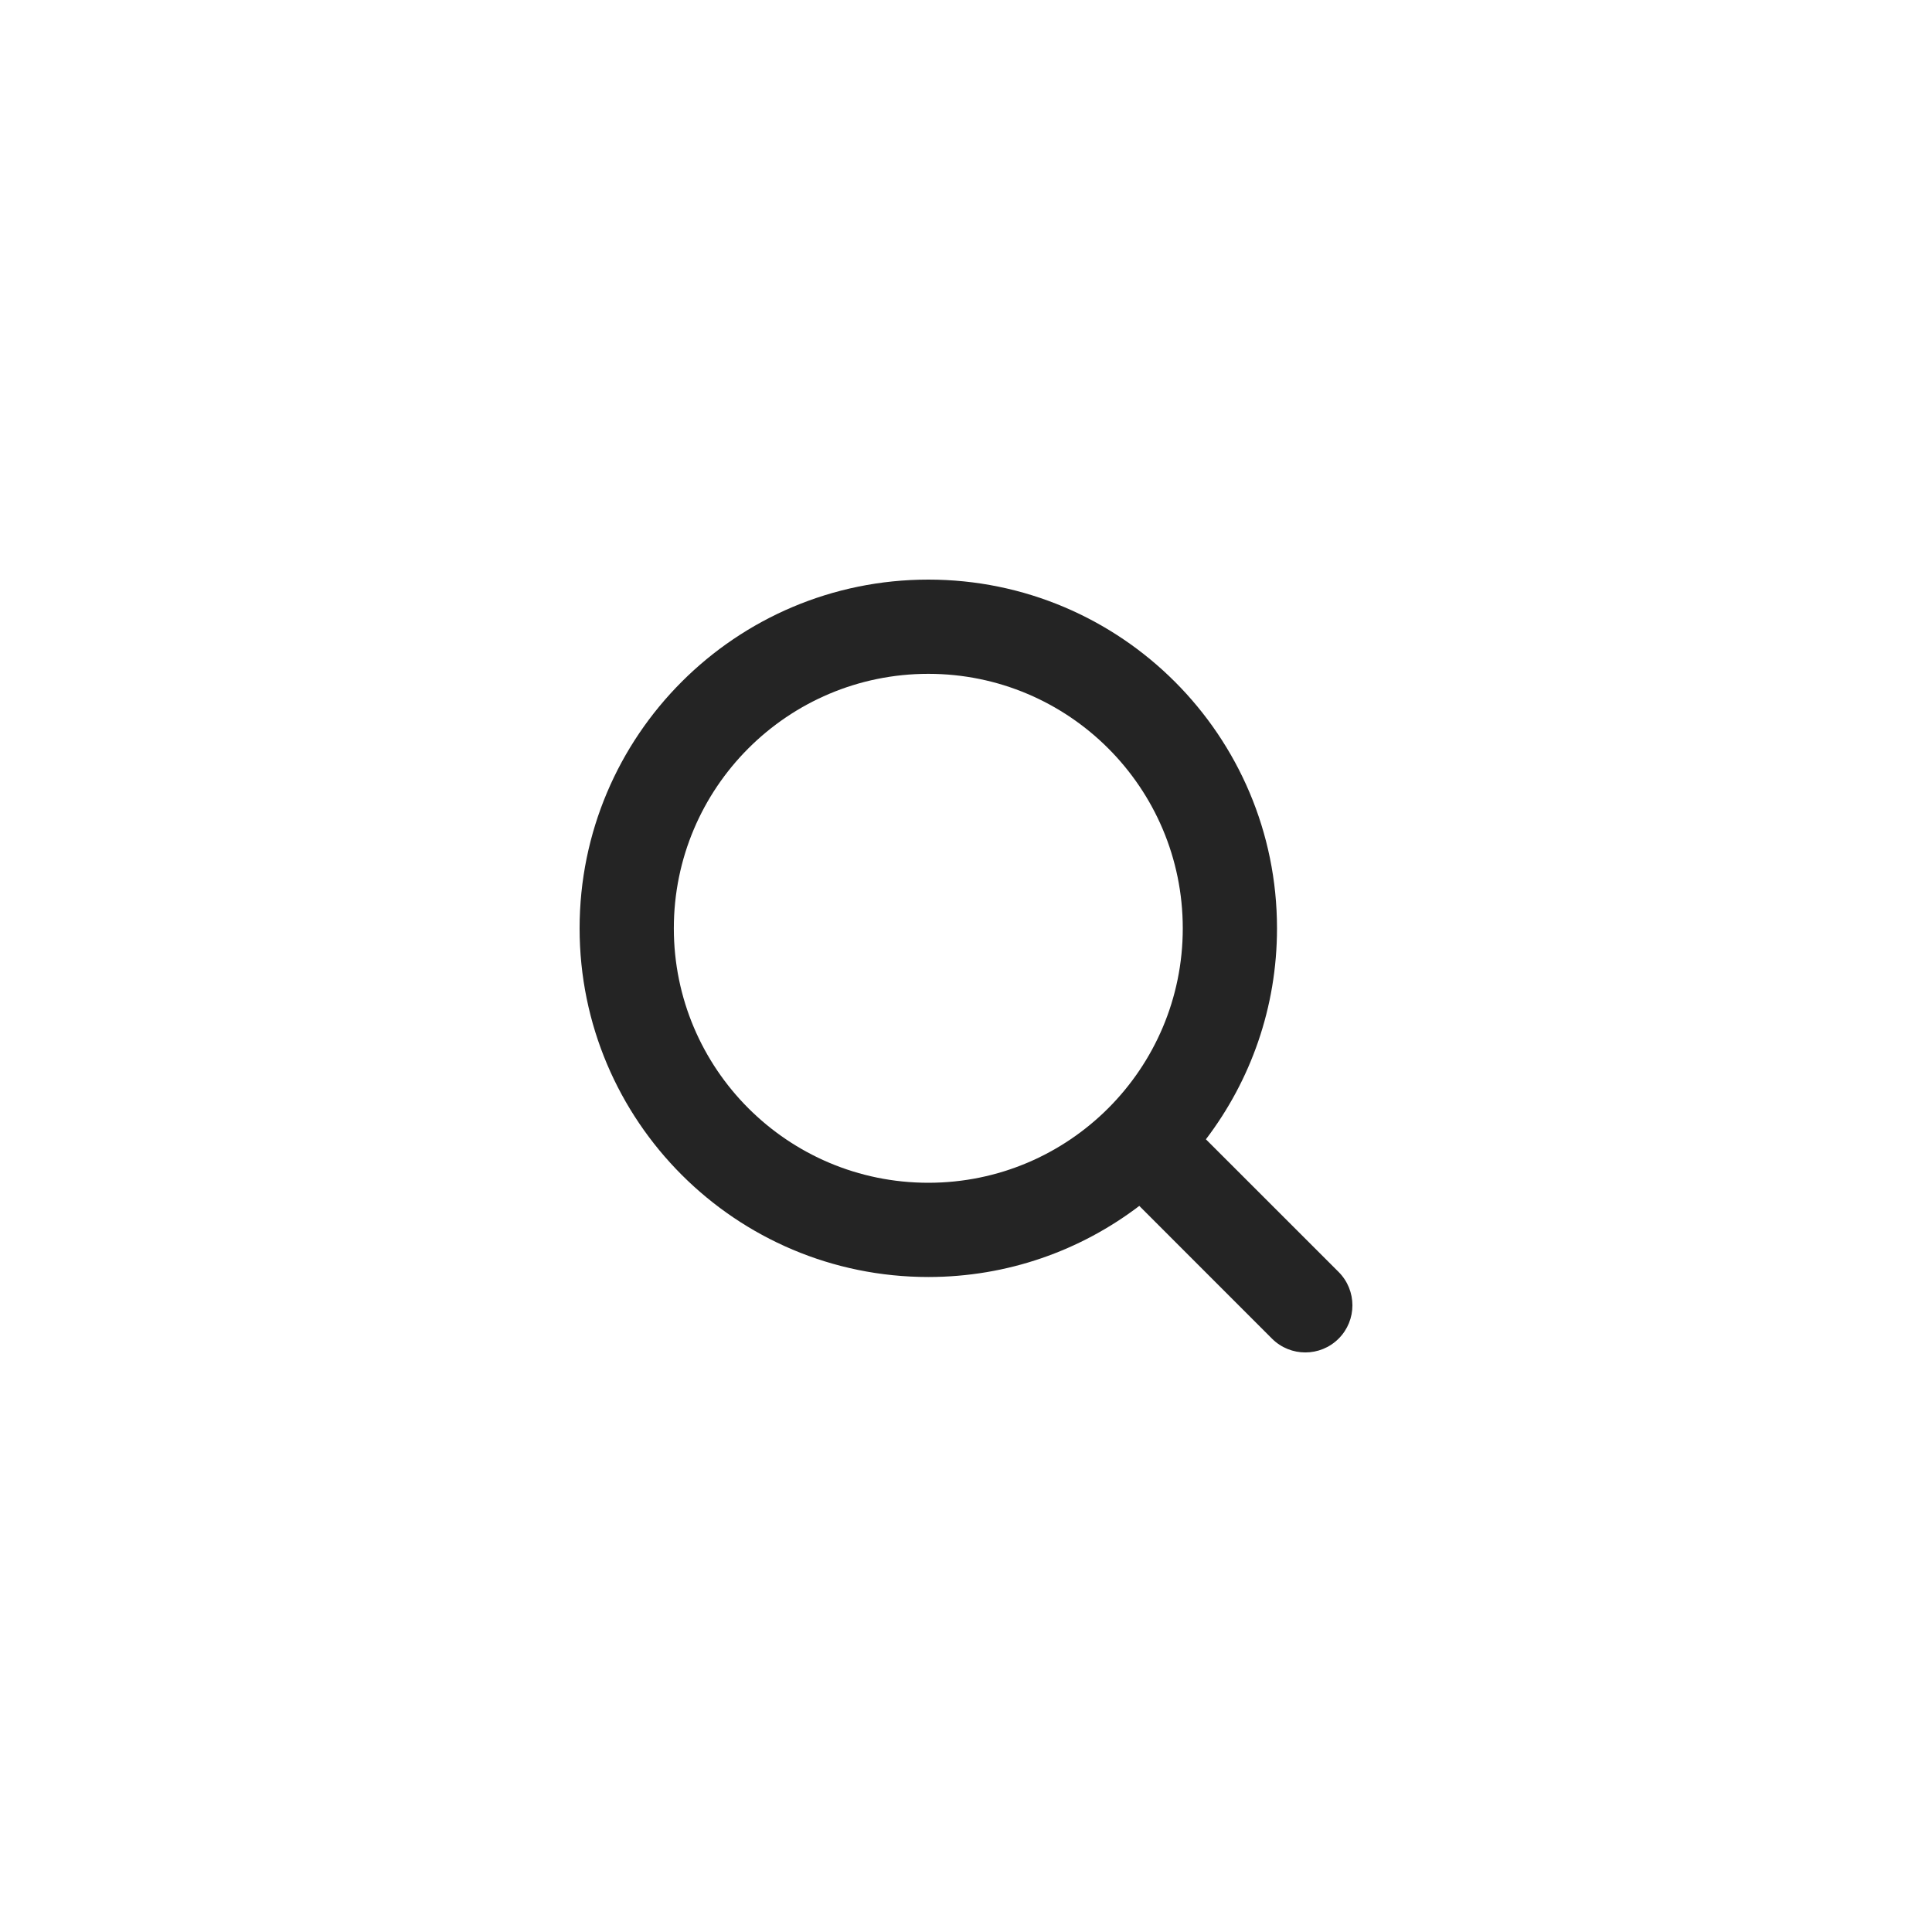
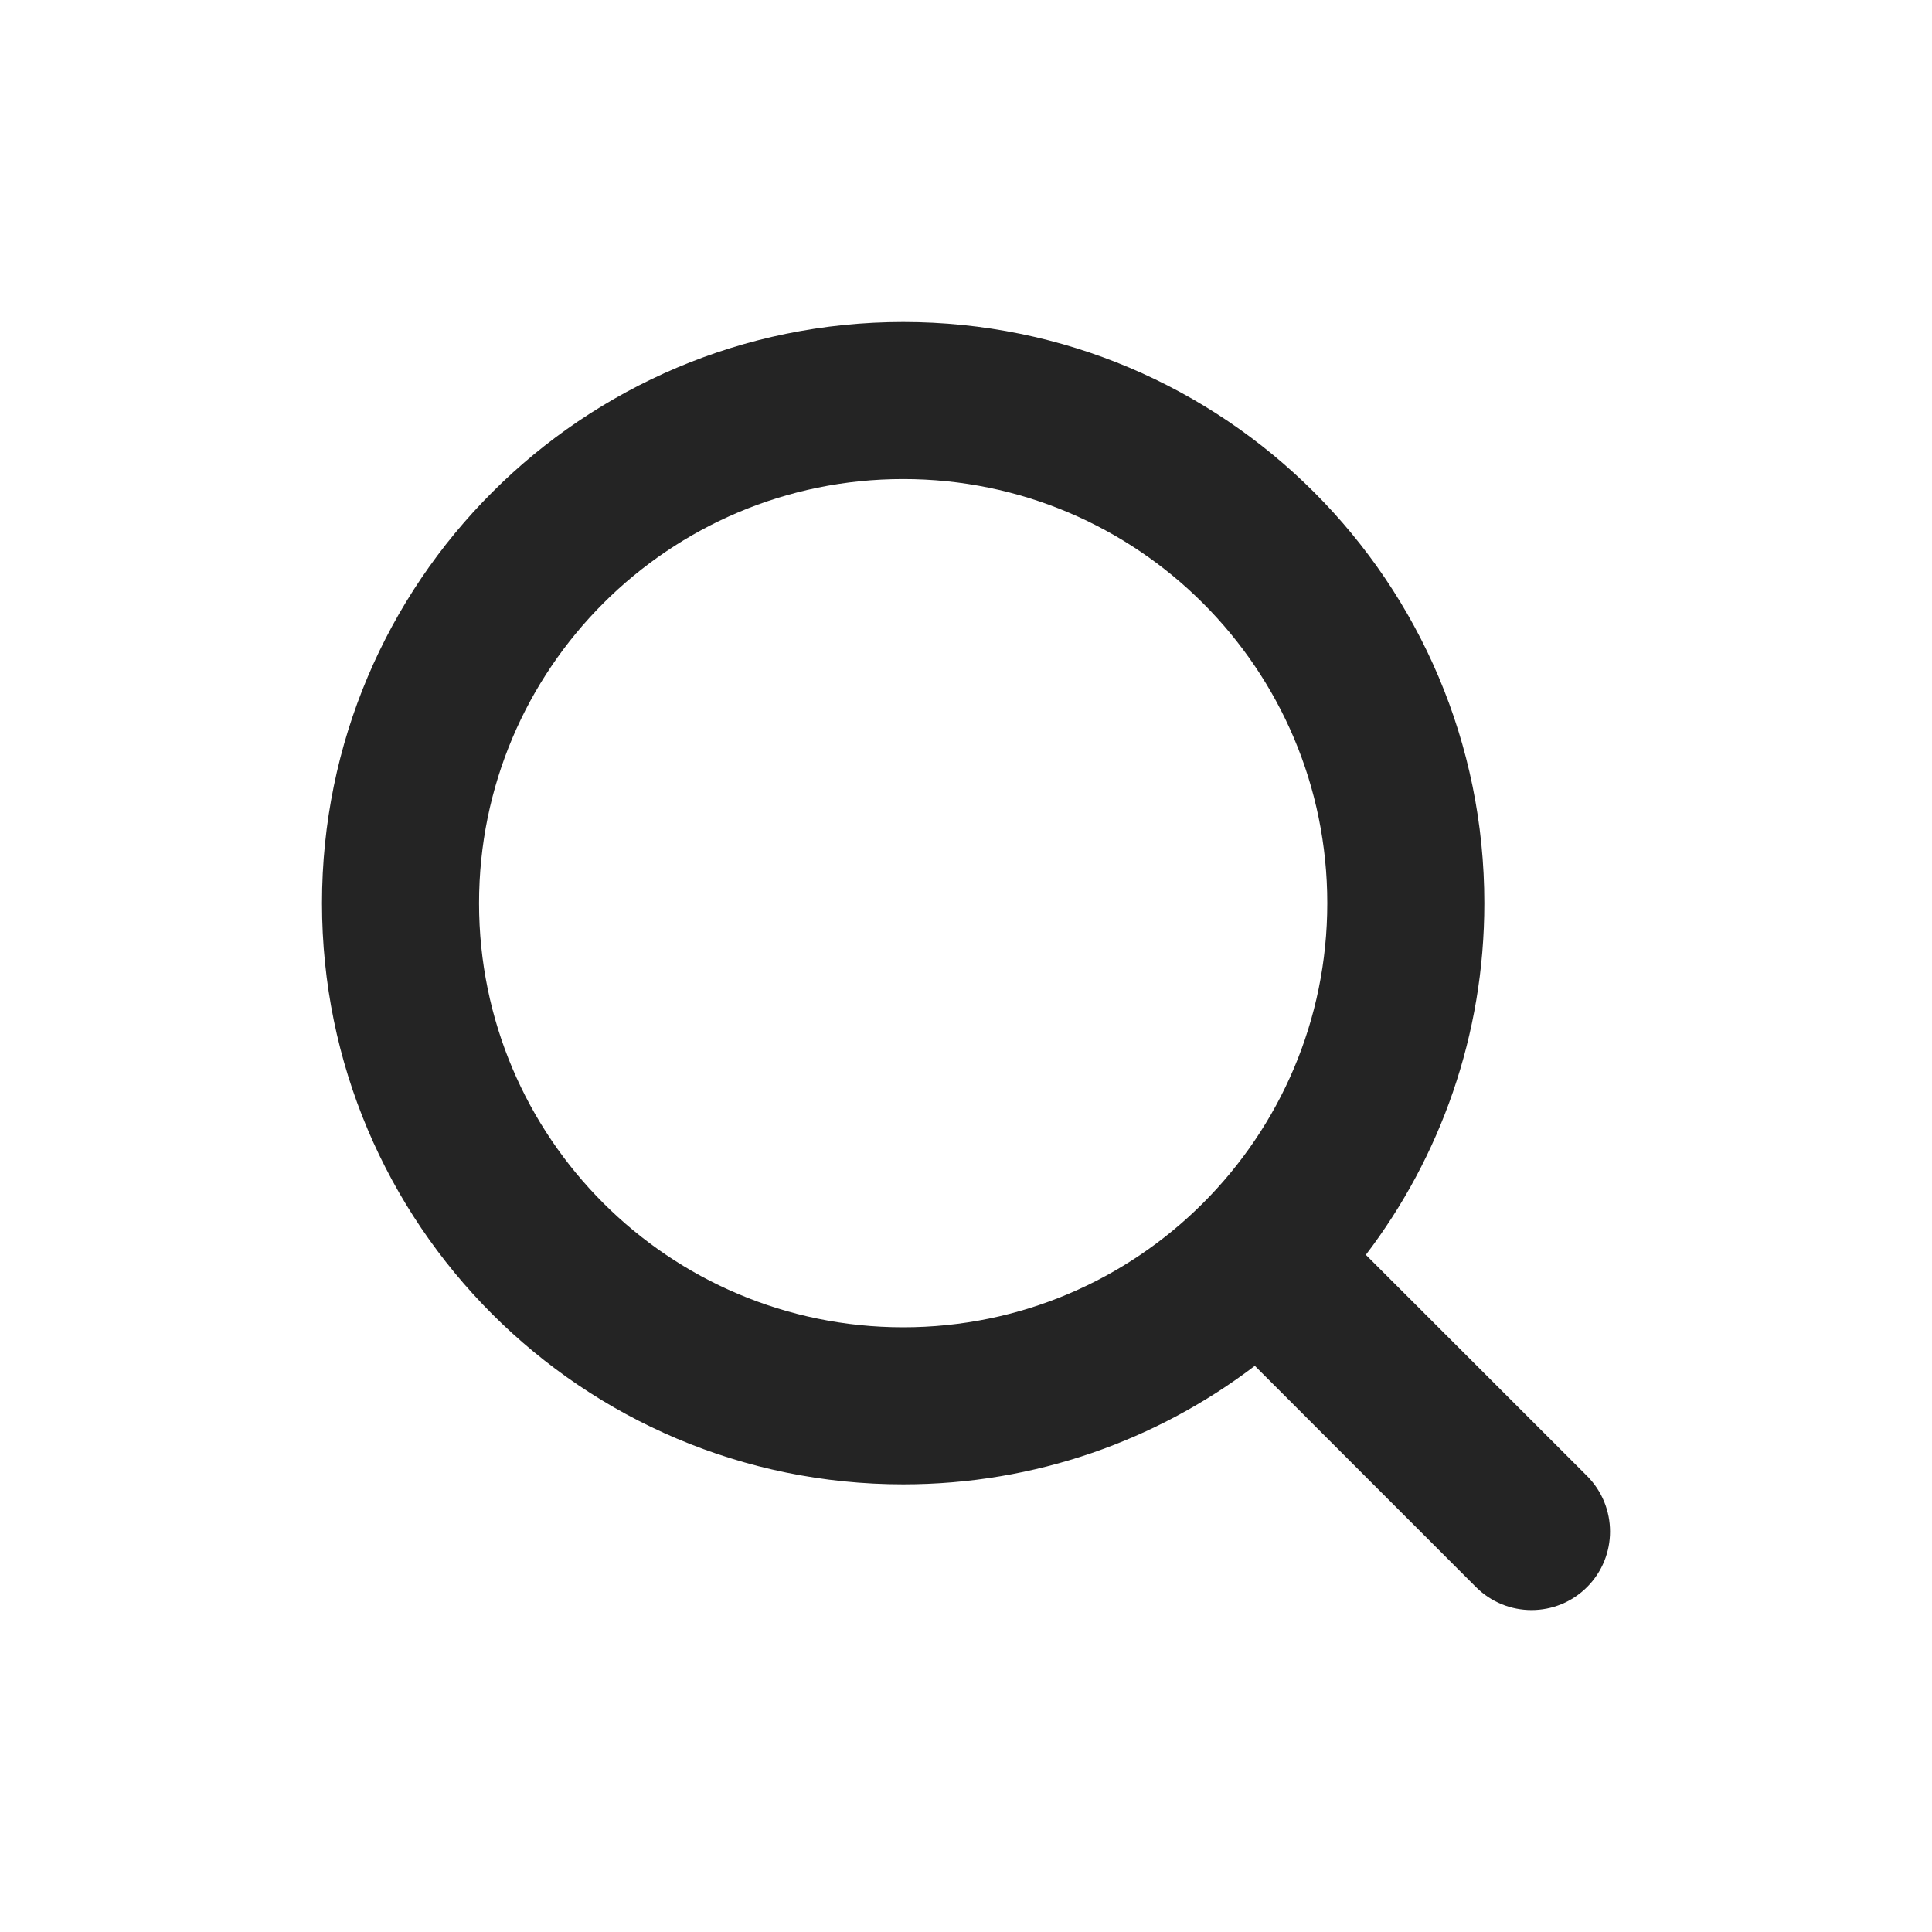
- <svg xmlns="http://www.w3.org/2000/svg" width="40" height="40" viewBox="0 0 40 40" fill="none">
+ <svg xmlns="http://www.w3.org/2000/svg" width="24" height="24" viewBox="8 8 24 24" fill="none">
  <path d="M19.22 12C23.207 12 26.439 15.233 26.439 19.22C26.439 20.862 25.89 22.375 24.967 23.588L27.715 26.335C28.095 26.716 28.096 27.334 27.715 27.715C27.334 28.096 26.716 28.096 26.335 27.715L23.588 24.967C22.375 25.89 20.862 26.439 19.22 26.439C15.232 26.439 12 23.207 12 19.22C12 15.233 15.232 12 19.22 12ZM19.22 13.951C16.31 13.951 13.951 16.31 13.951 19.22C13.951 22.129 16.31 24.488 19.22 24.488C22.129 24.488 24.488 22.129 24.488 19.22C24.488 16.31 22.129 13.951 19.22 13.951Z" fill="#242424" />
</svg>
